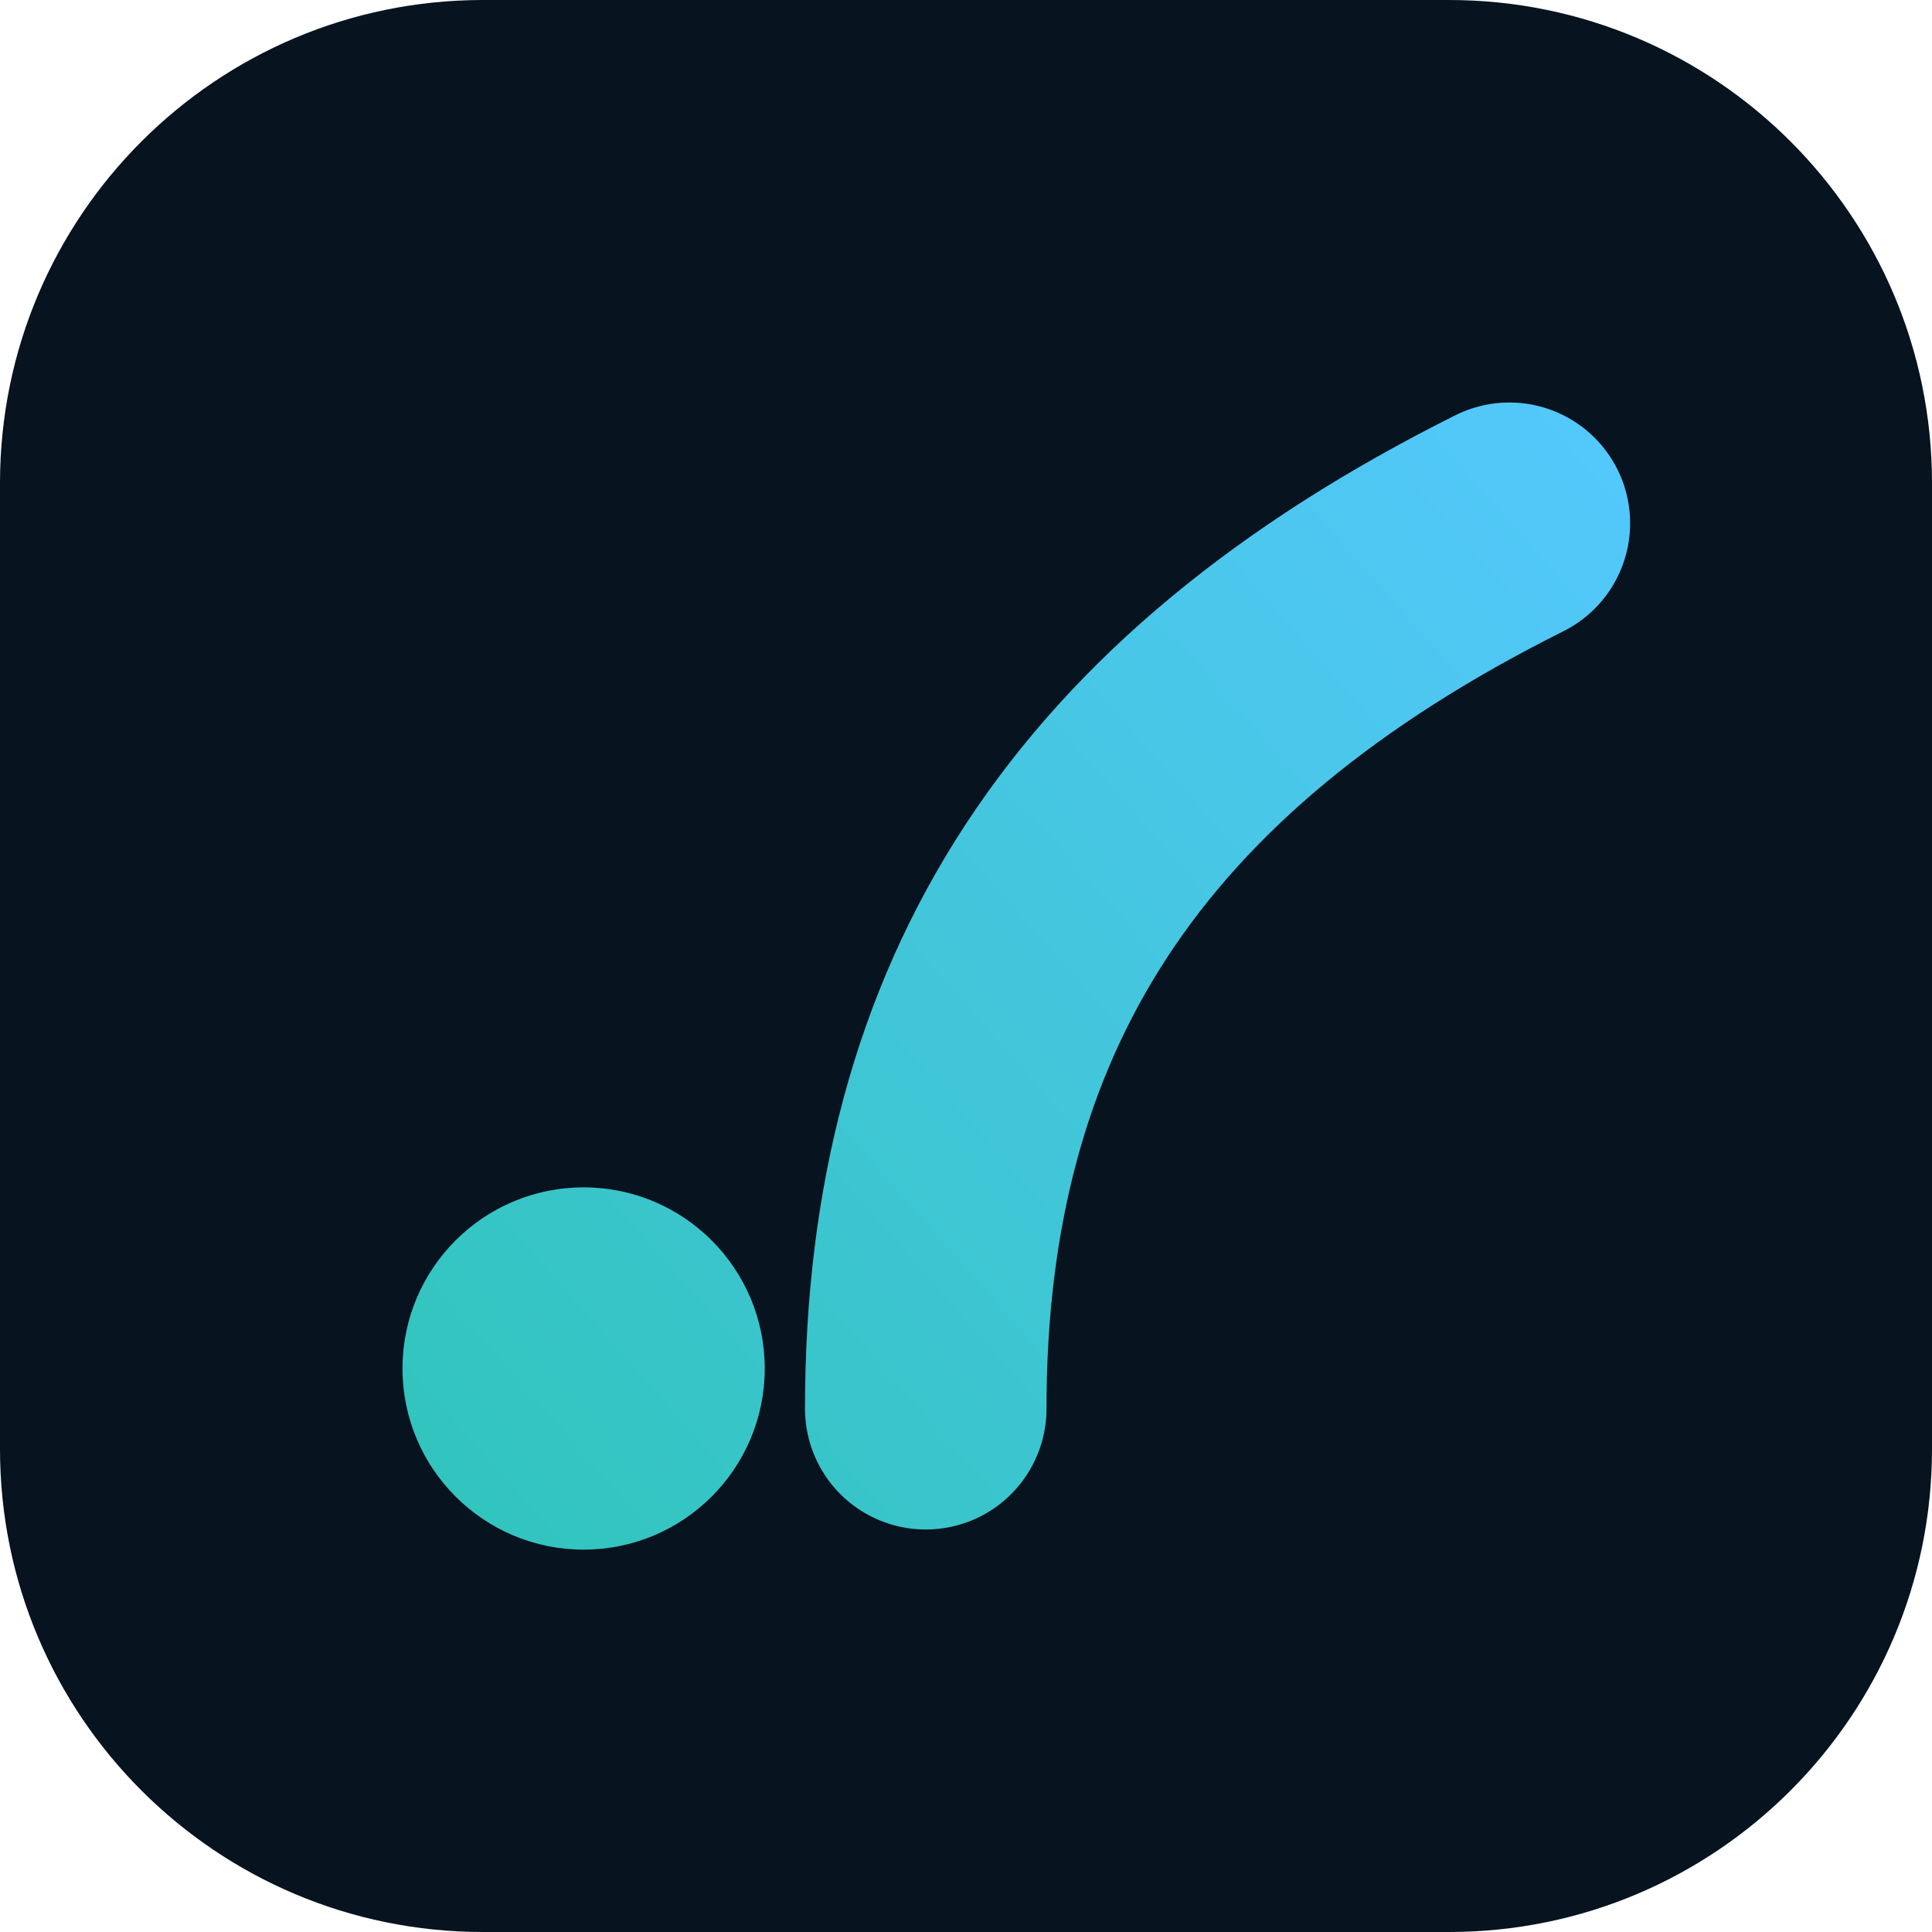
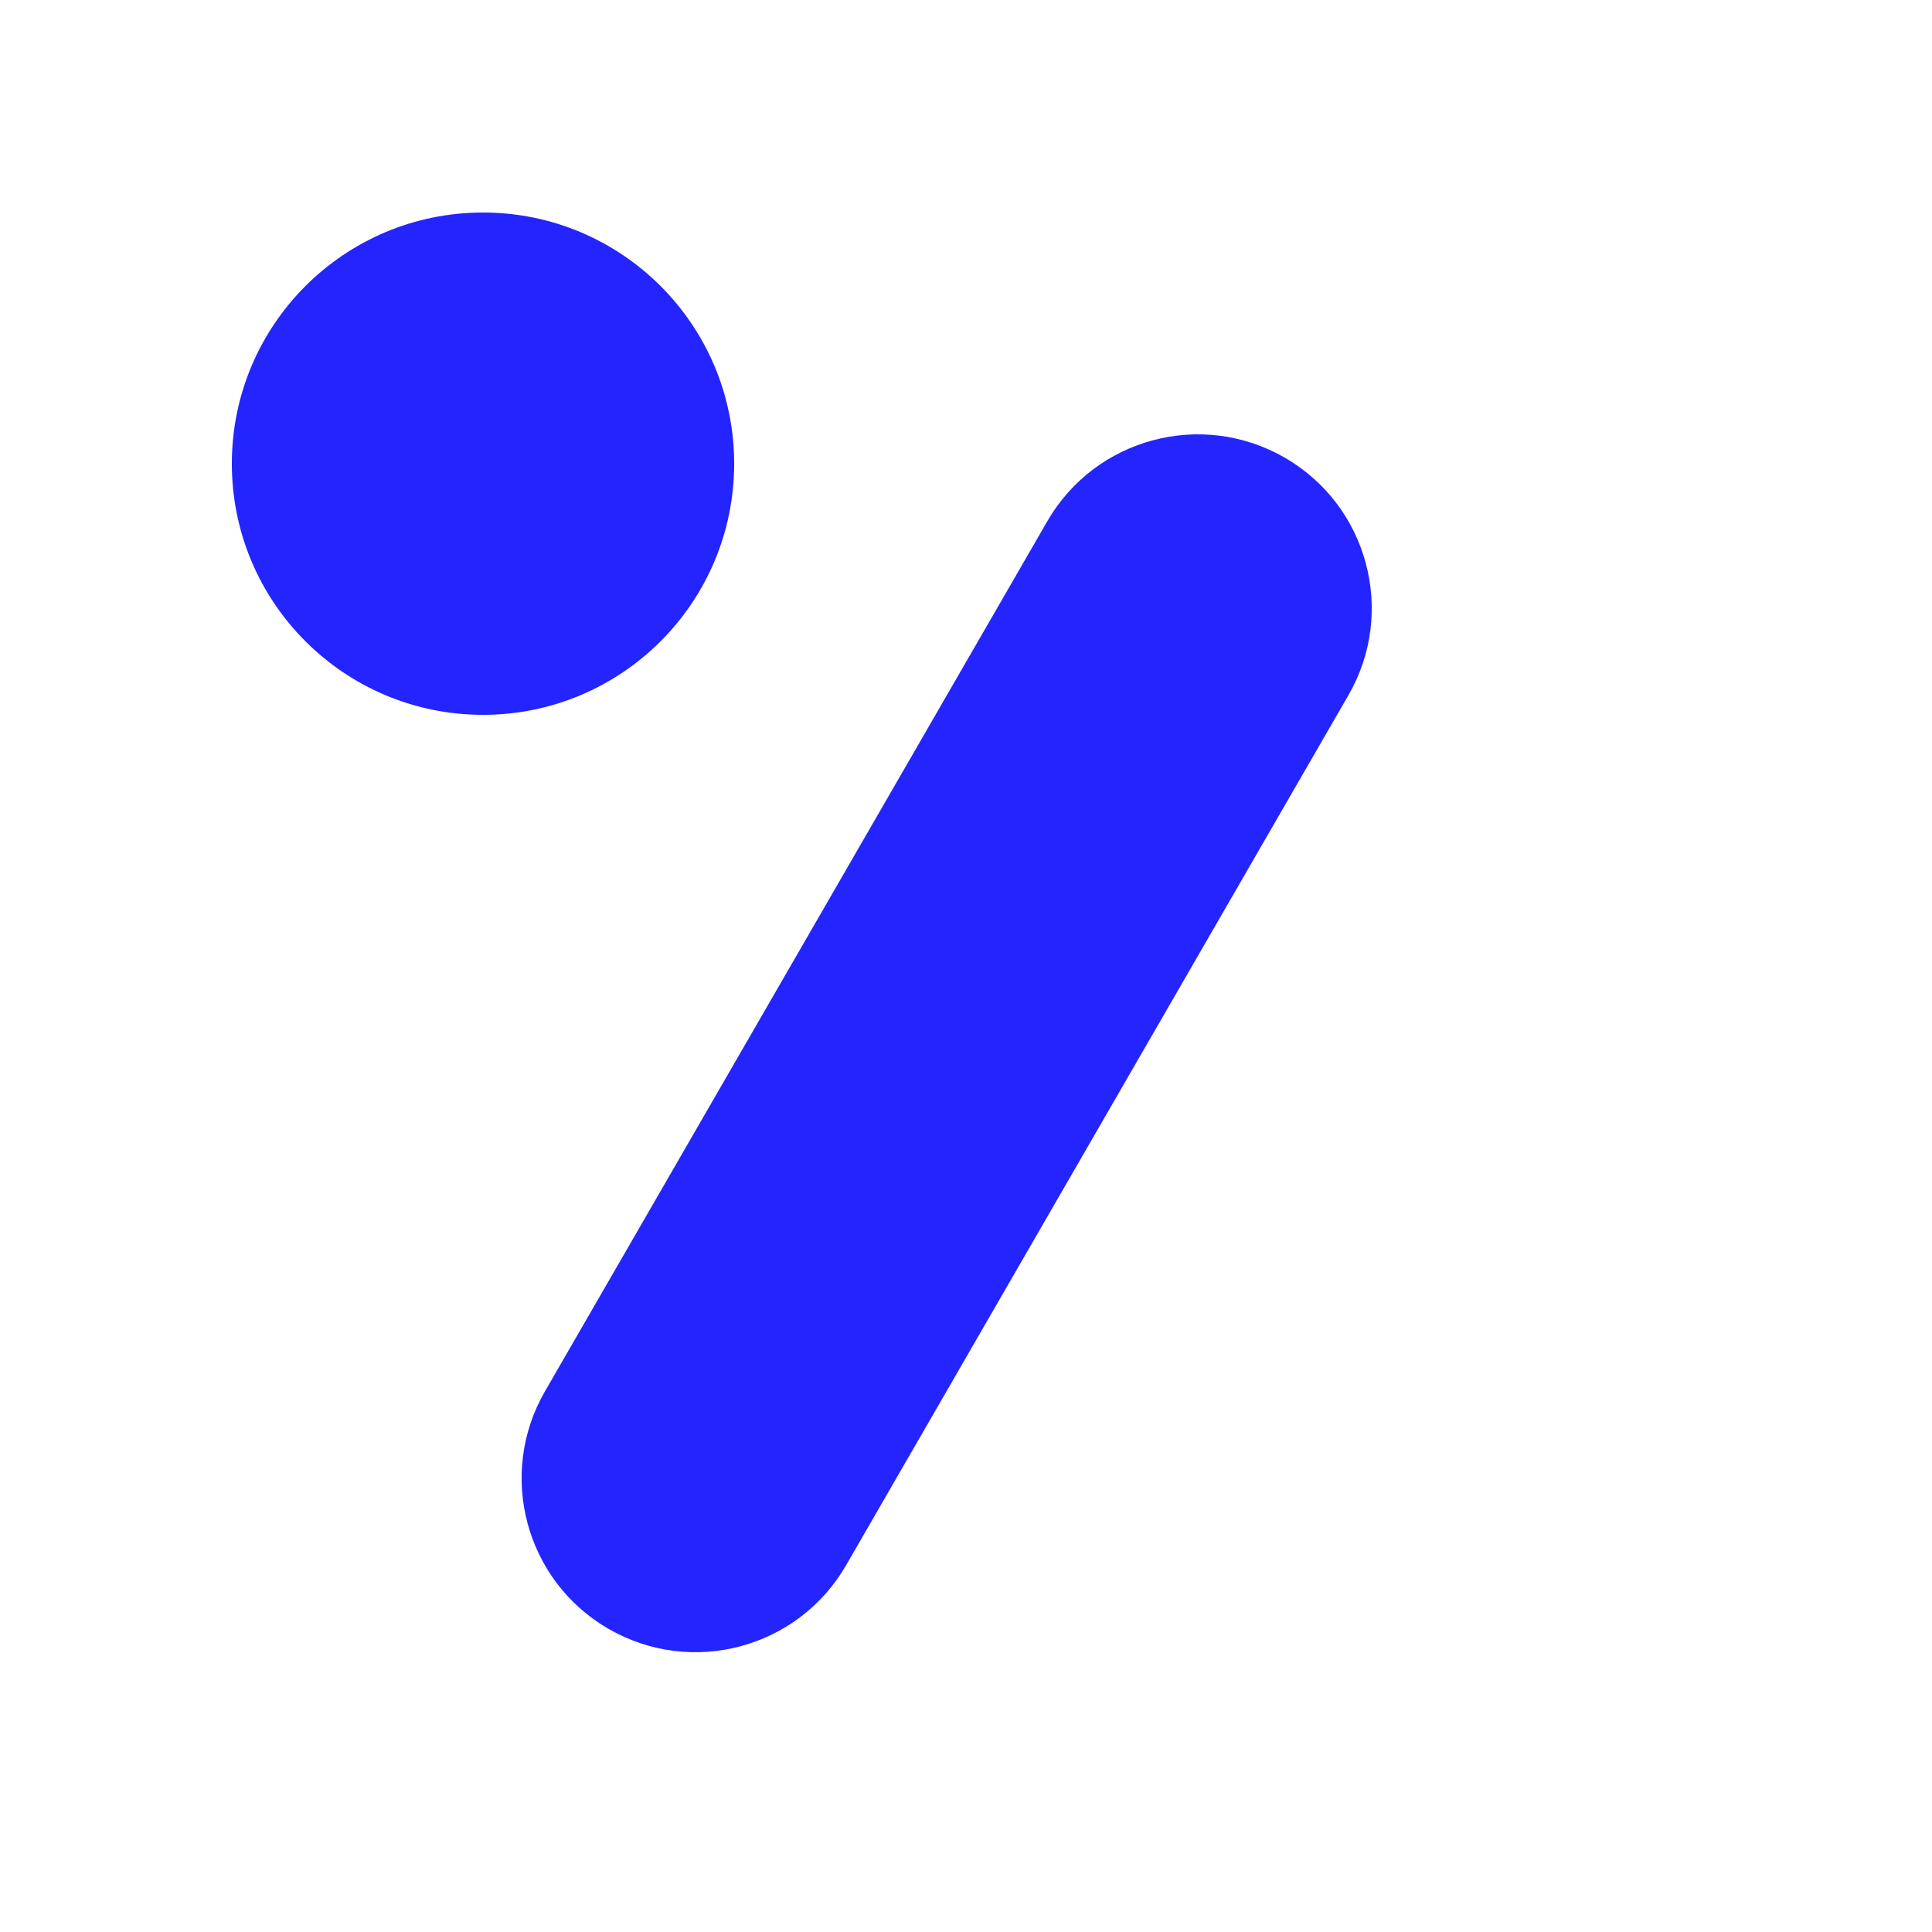
- <svg xmlns="http://www.w3.org/2000/svg" viewBox="0 0 96 96" role="img" aria-label="VentusGPT mark">
-   <defs>
-     <linearGradient id="g" x1="14" y1="78" x2="82" y2="18" gradientUnits="userSpaceOnUse">
-       <stop stop-color="#2EC4B6" />
-       <stop offset="1" stop-color="#55C8FF" />
-     </linearGradient>
-   </defs>
-   <rect width="96" height="96" rx="24" fill="#07131F" />
-   <circle cx="29" cy="68" r="9" fill="url(#g)" />
-   <path d="M46 70c0-20 9-34 29-44" fill="none" stroke="url(#g)" stroke-width="12" stroke-linecap="round" />
+ <svg xmlns="http://www.w3.org/2000/svg" viewBox="0 0 100 100" role="img" aria-label="VentusGPT mark">
+   <circle cx="25" cy="24" r="13" fill="#2424FF" />
+   <rect x="40" y="19" width="18" height="70" rx="9" fill="#2424FF" transform="rotate(30 49 54)" />
</svg>
